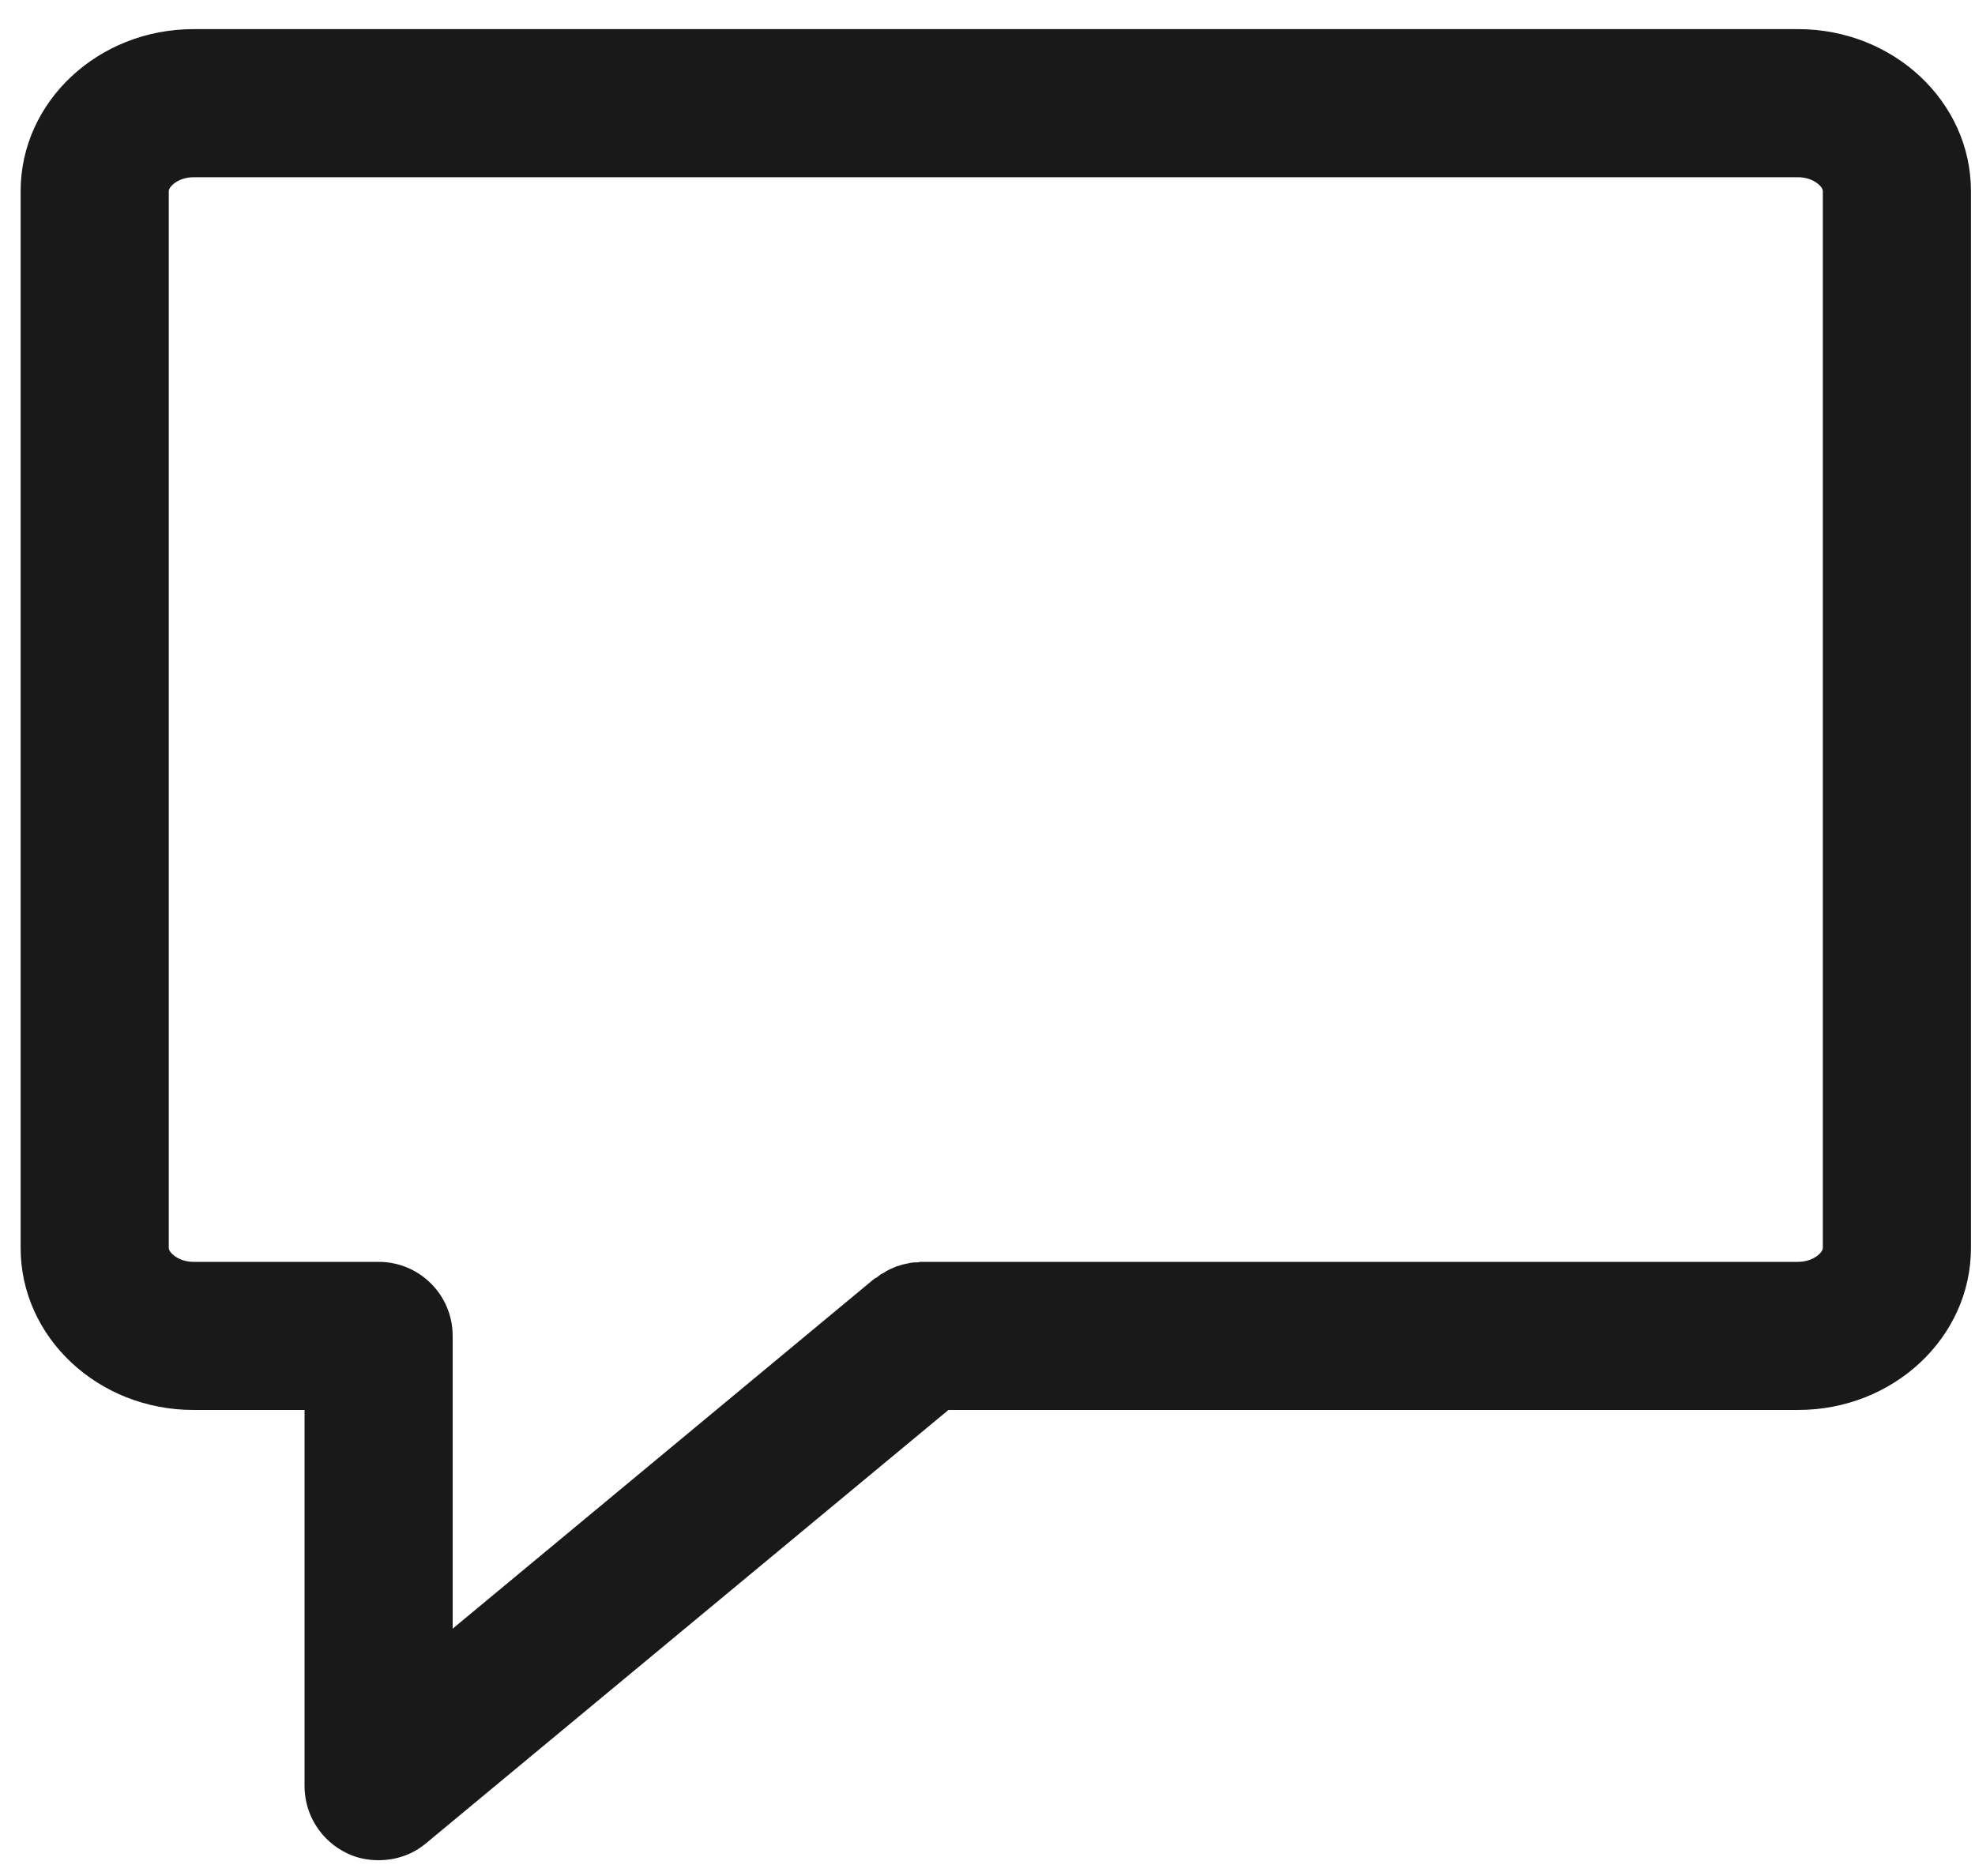
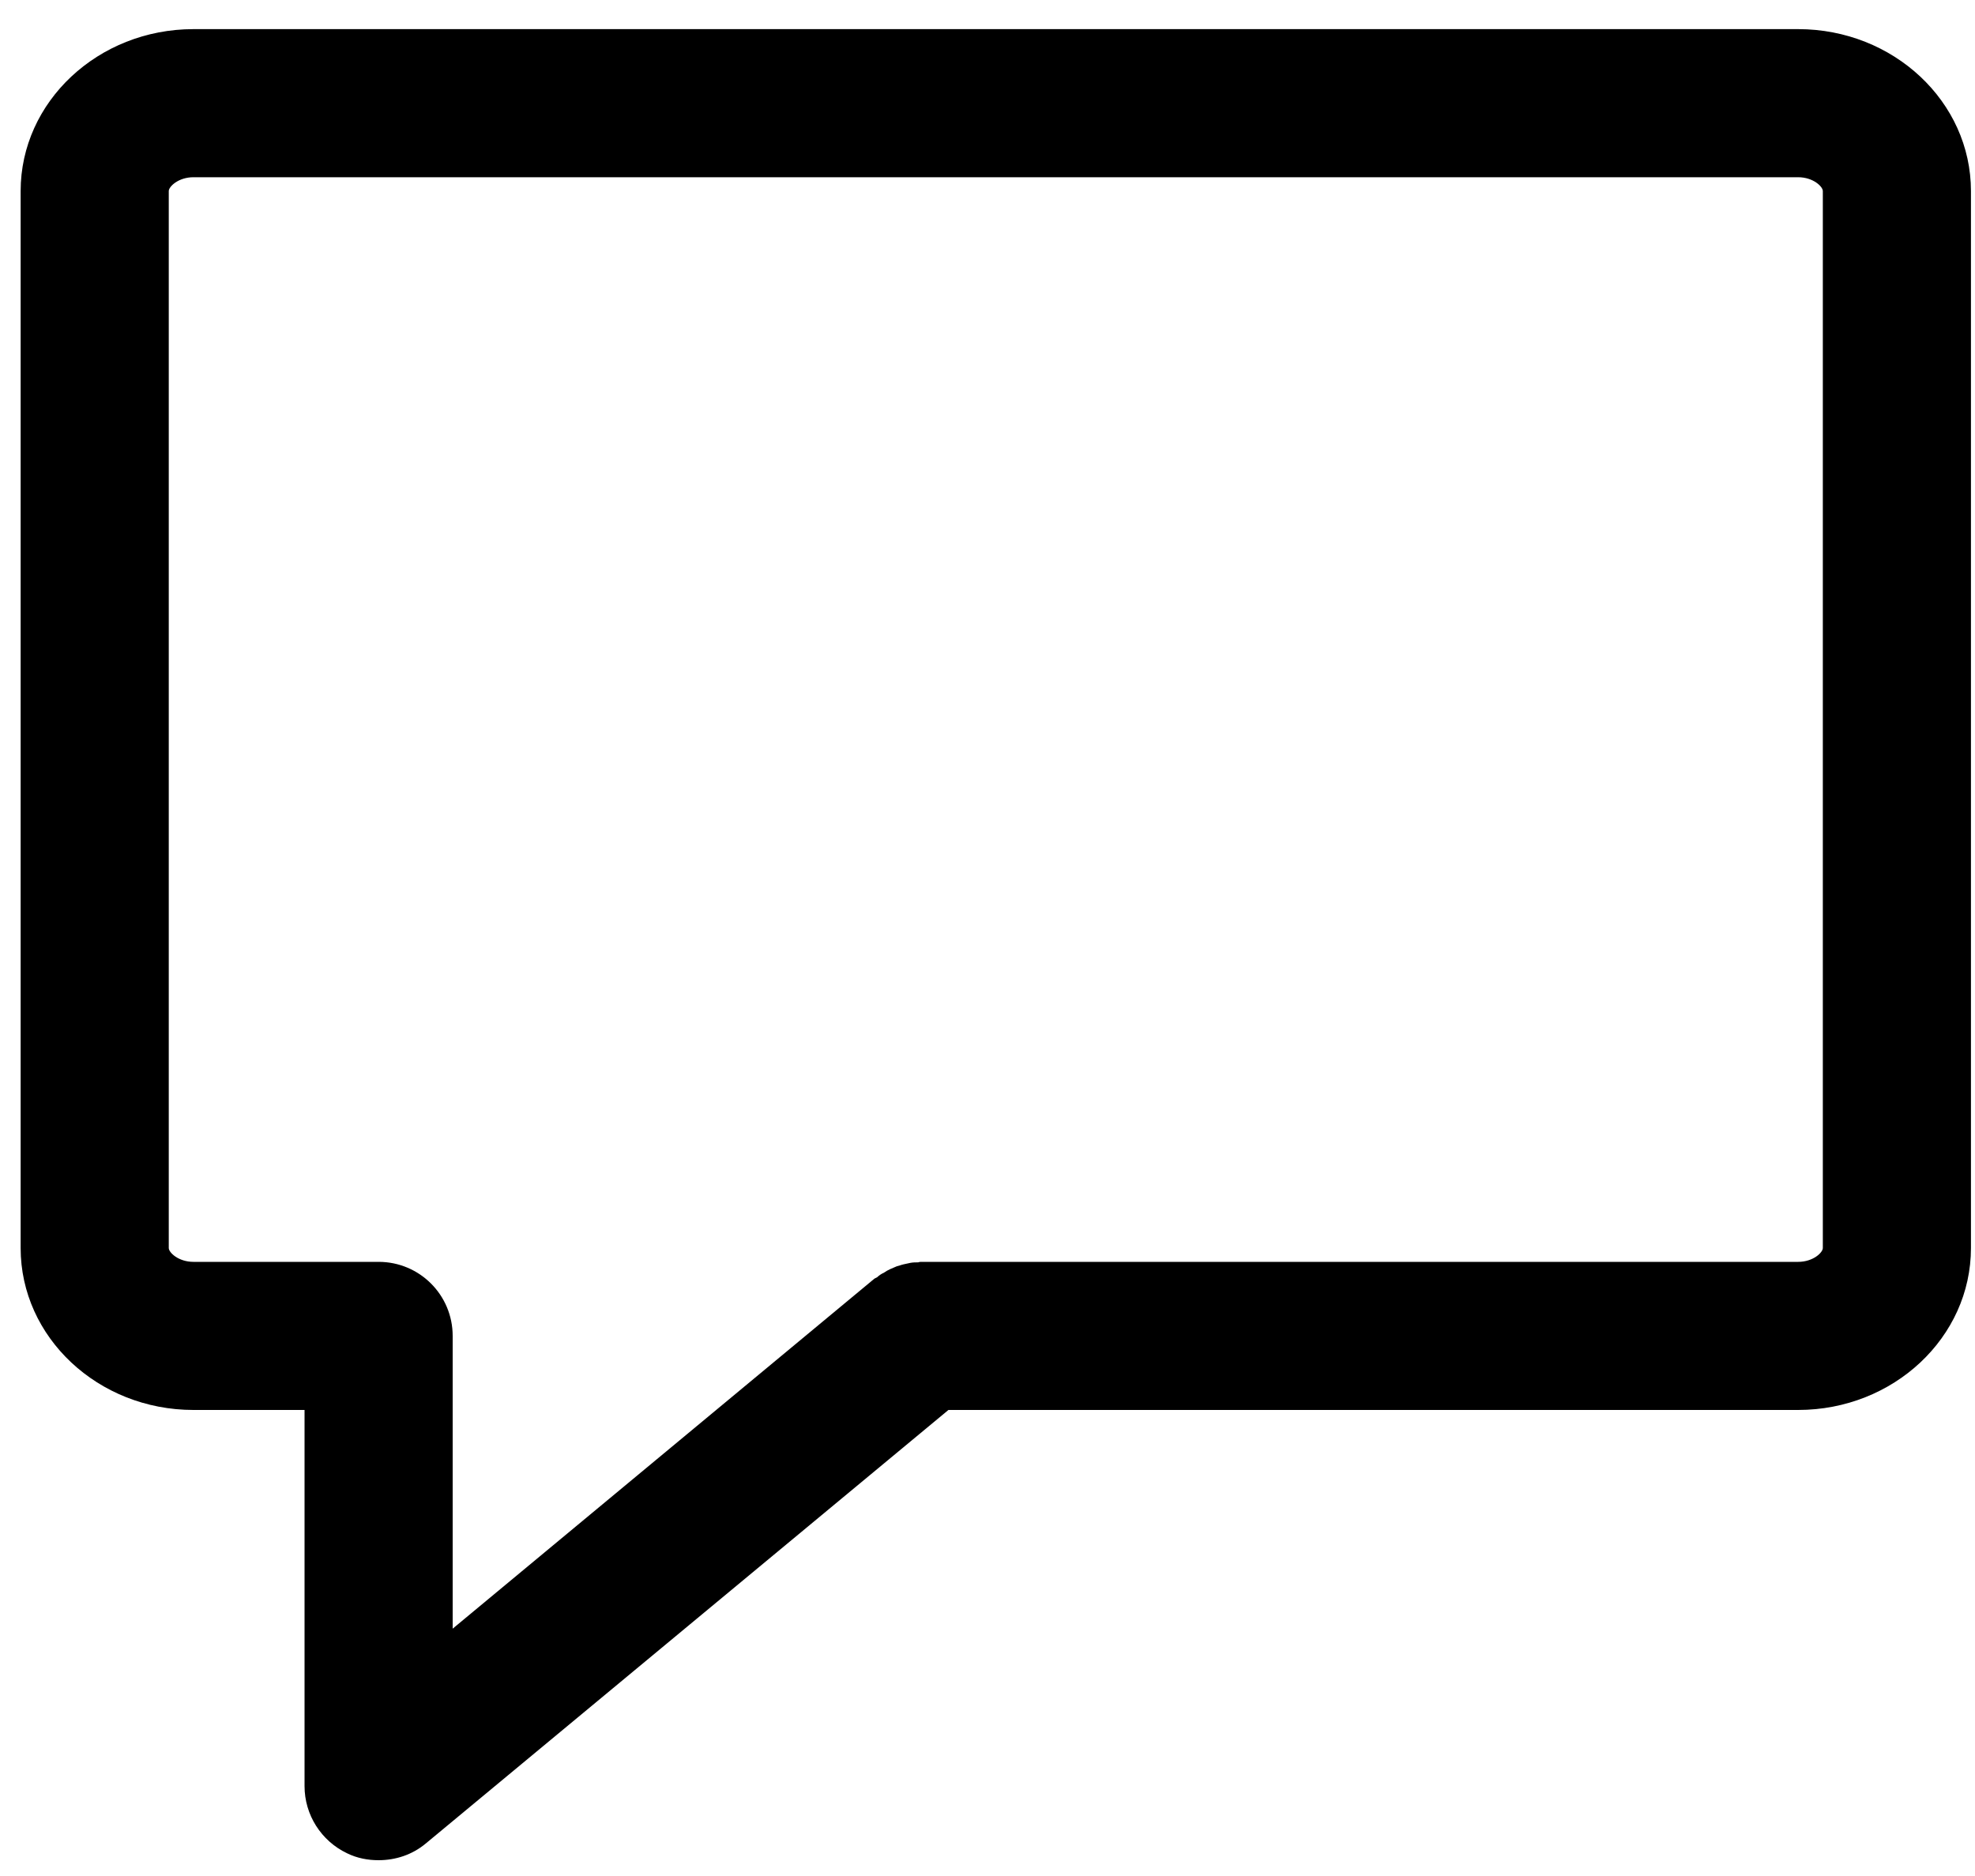
- <svg xmlns="http://www.w3.org/2000/svg" fill="none" viewBox="0 0 40 38">
-   <path fill="#1A1919" fill-rule="evenodd" d="M36.918 25.28c0 .09-.195.28-.5.28h-17.75c-.024 0-.047 0-.071.01-.052 0-.104 0-.157.01l-.139.03c-.047.01-.093.03-.139.04l-.139.06a.713.713 0 00-.121.07.468.468 0 00-.135.09l-.057.03-8.542 7.09v-5.93c0-.83-.671-1.5-1.5-1.5h-3.75c-.305 0-.5-.19-.5-.28V3.87c0-.09.195-.28.5-.28h32.5c.305 0 .5.19.5.28v21.41zm-.5-24.69h-32.5c-1.93 0-3.5 1.47-3.5 3.28v21.41c0 1.81 1.57 3.28 3.5 3.28h2.25v7.62c0 .58.336 1.11.862 1.36.204.1.421.14.637.14.344 0 .684-.11.958-.34l10.584-8.78h17.209c1.93 0 3.5-1.47 3.5-3.28V3.87c0-1.81-1.57-3.28-3.5-3.28z" clip-rule="evenodd" />
+ <svg xmlns="http://www.w3.org/2000/svg" viewBox="0 0 40 38">
+   <path fill-rule="evenodd" d="M36.918 25.28c0 .09-.195.28-.5.28h-17.75c-.024 0-.047 0-.071.01-.052 0-.104 0-.157.01l-.139.03c-.047.01-.093.03-.139.04l-.139.06a.713.713 0 00-.121.07.468.468 0 00-.135.09l-.057.03-8.542 7.09v-5.93c0-.83-.671-1.5-1.5-1.5h-3.75c-.305 0-.5-.19-.5-.28V3.87c0-.09.195-.28.5-.28h32.5c.305 0 .5.19.5.28v21.41zm-.5-24.69h-32.5c-1.93 0-3.5 1.47-3.5 3.28v21.41c0 1.81 1.57 3.28 3.5 3.28h2.25v7.62c0 .58.336 1.11.862 1.36.204.1.421.14.637.14.344 0 .684-.11.958-.34l10.584-8.78h17.209c1.93 0 3.5-1.47 3.5-3.28V3.87c0-1.81-1.57-3.28-3.5-3.28z" clip-rule="evenodd" />
</svg>
